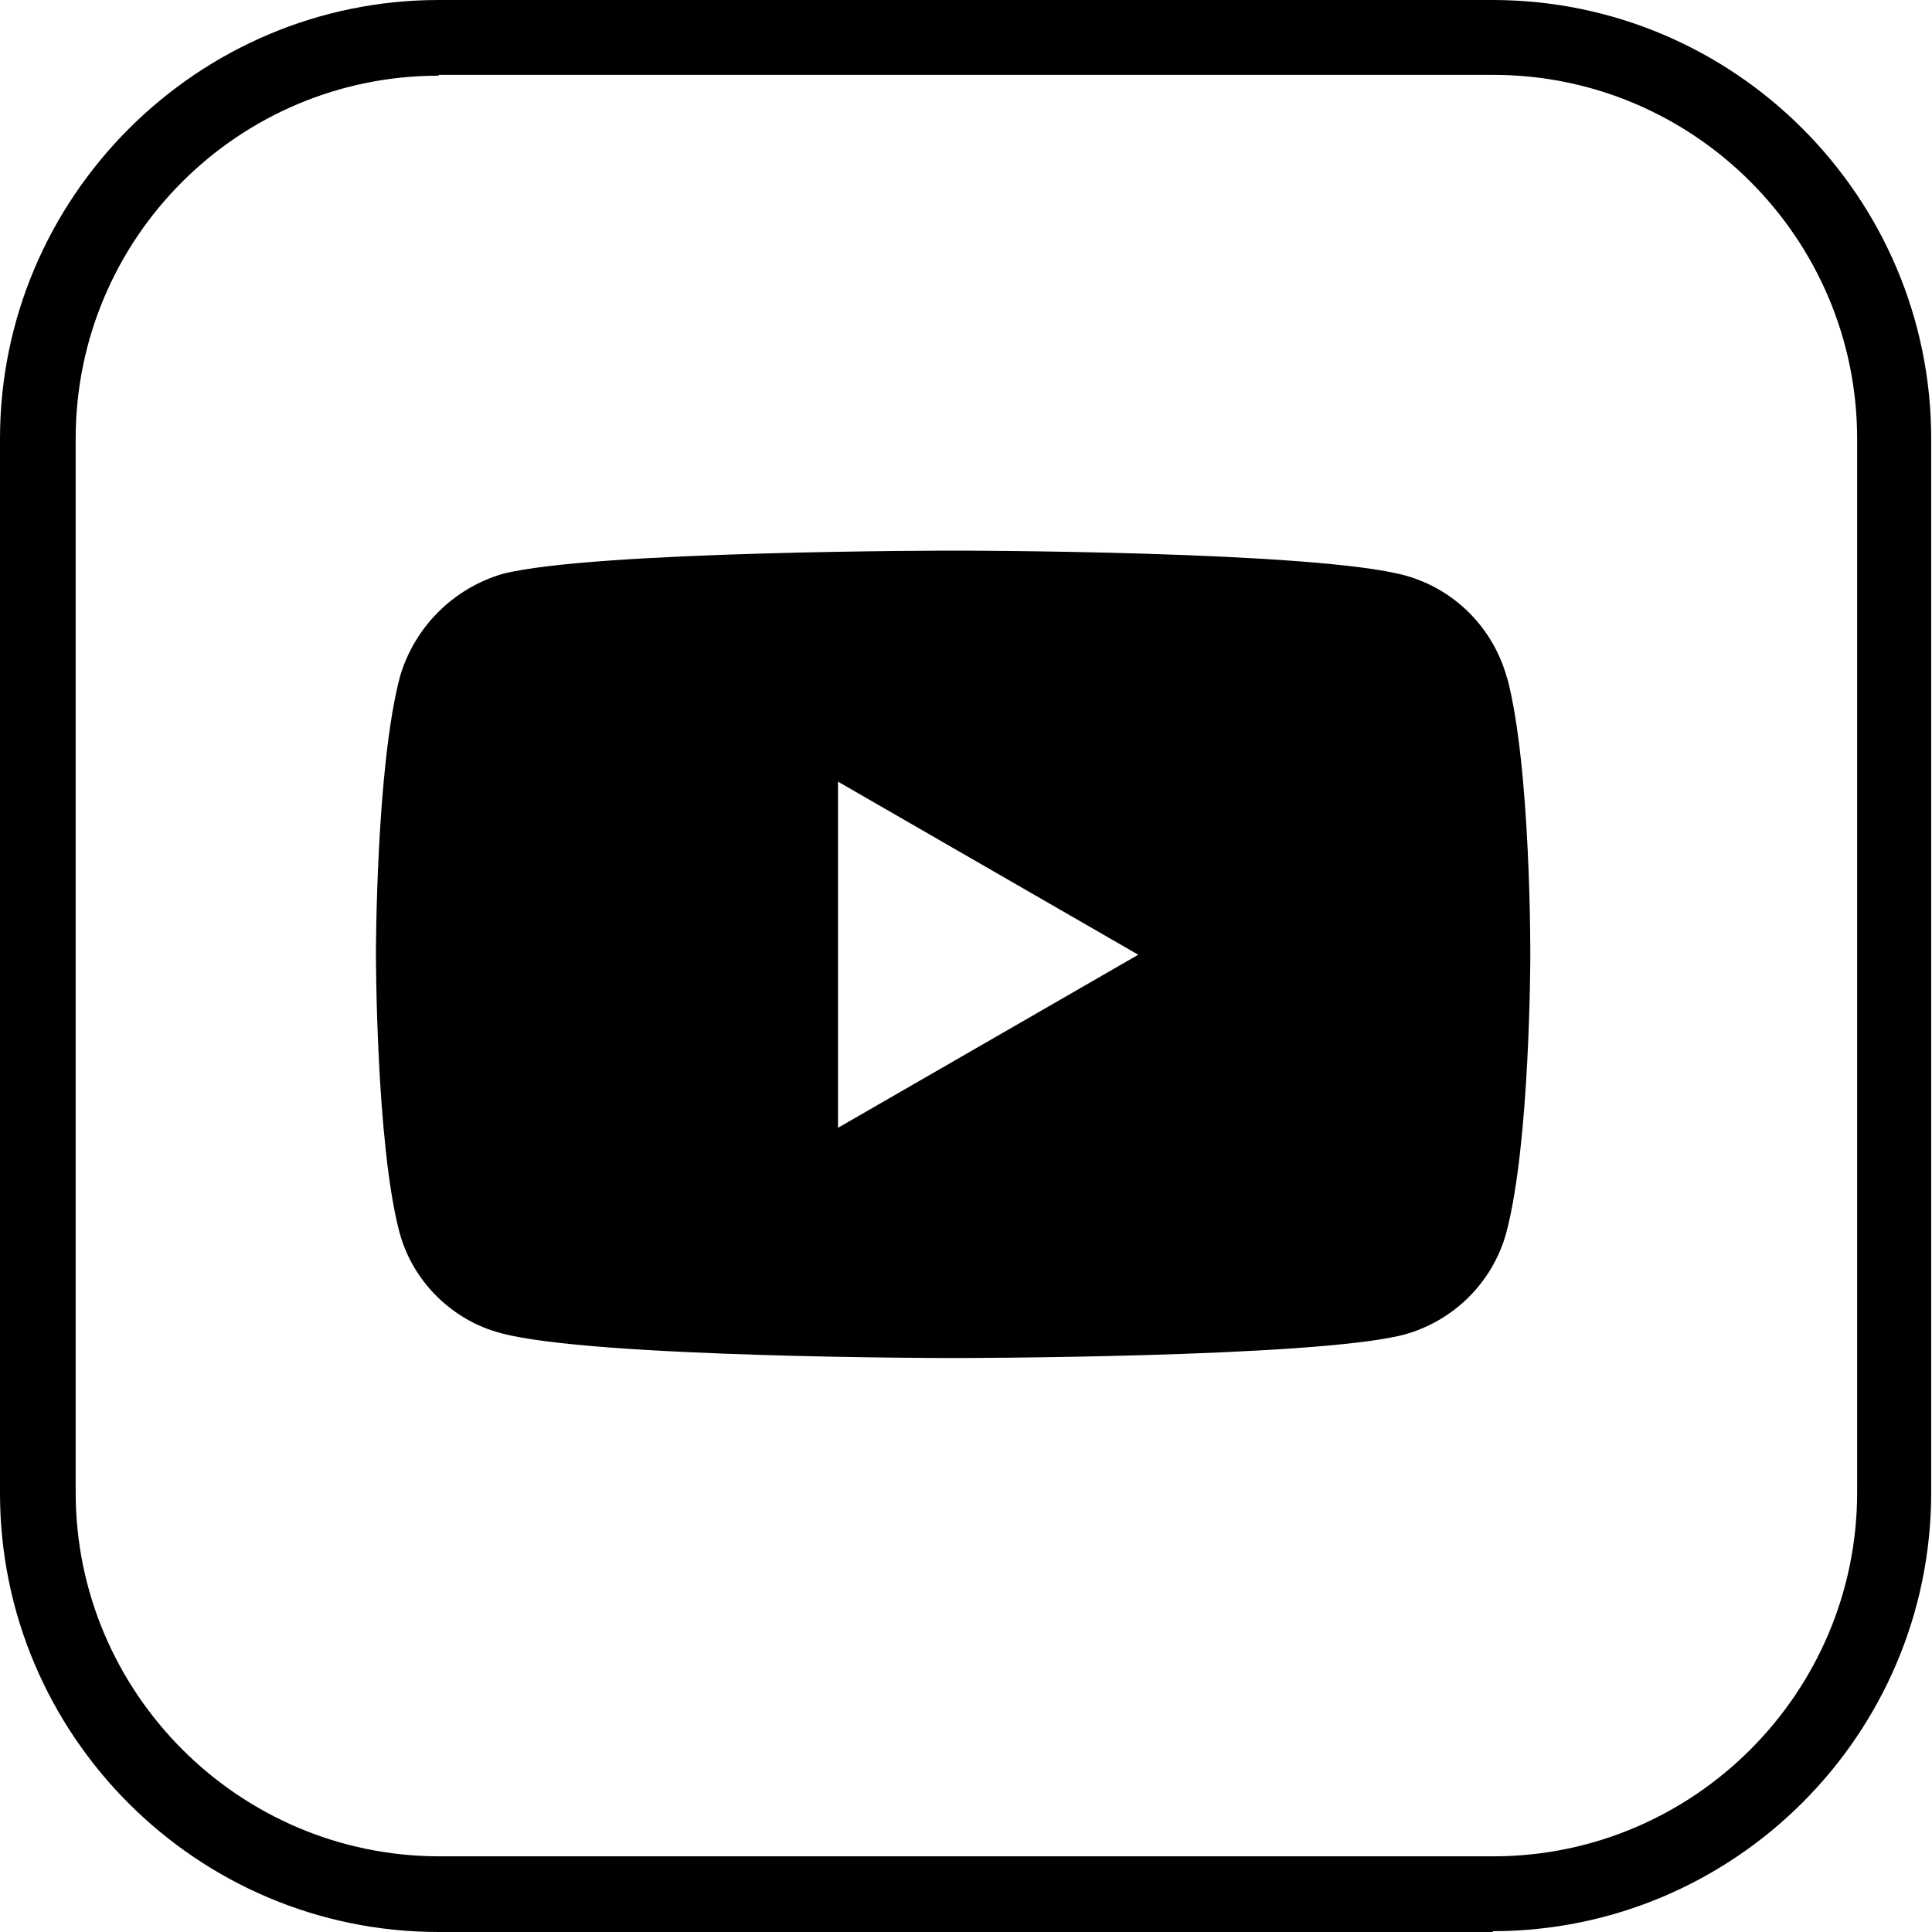
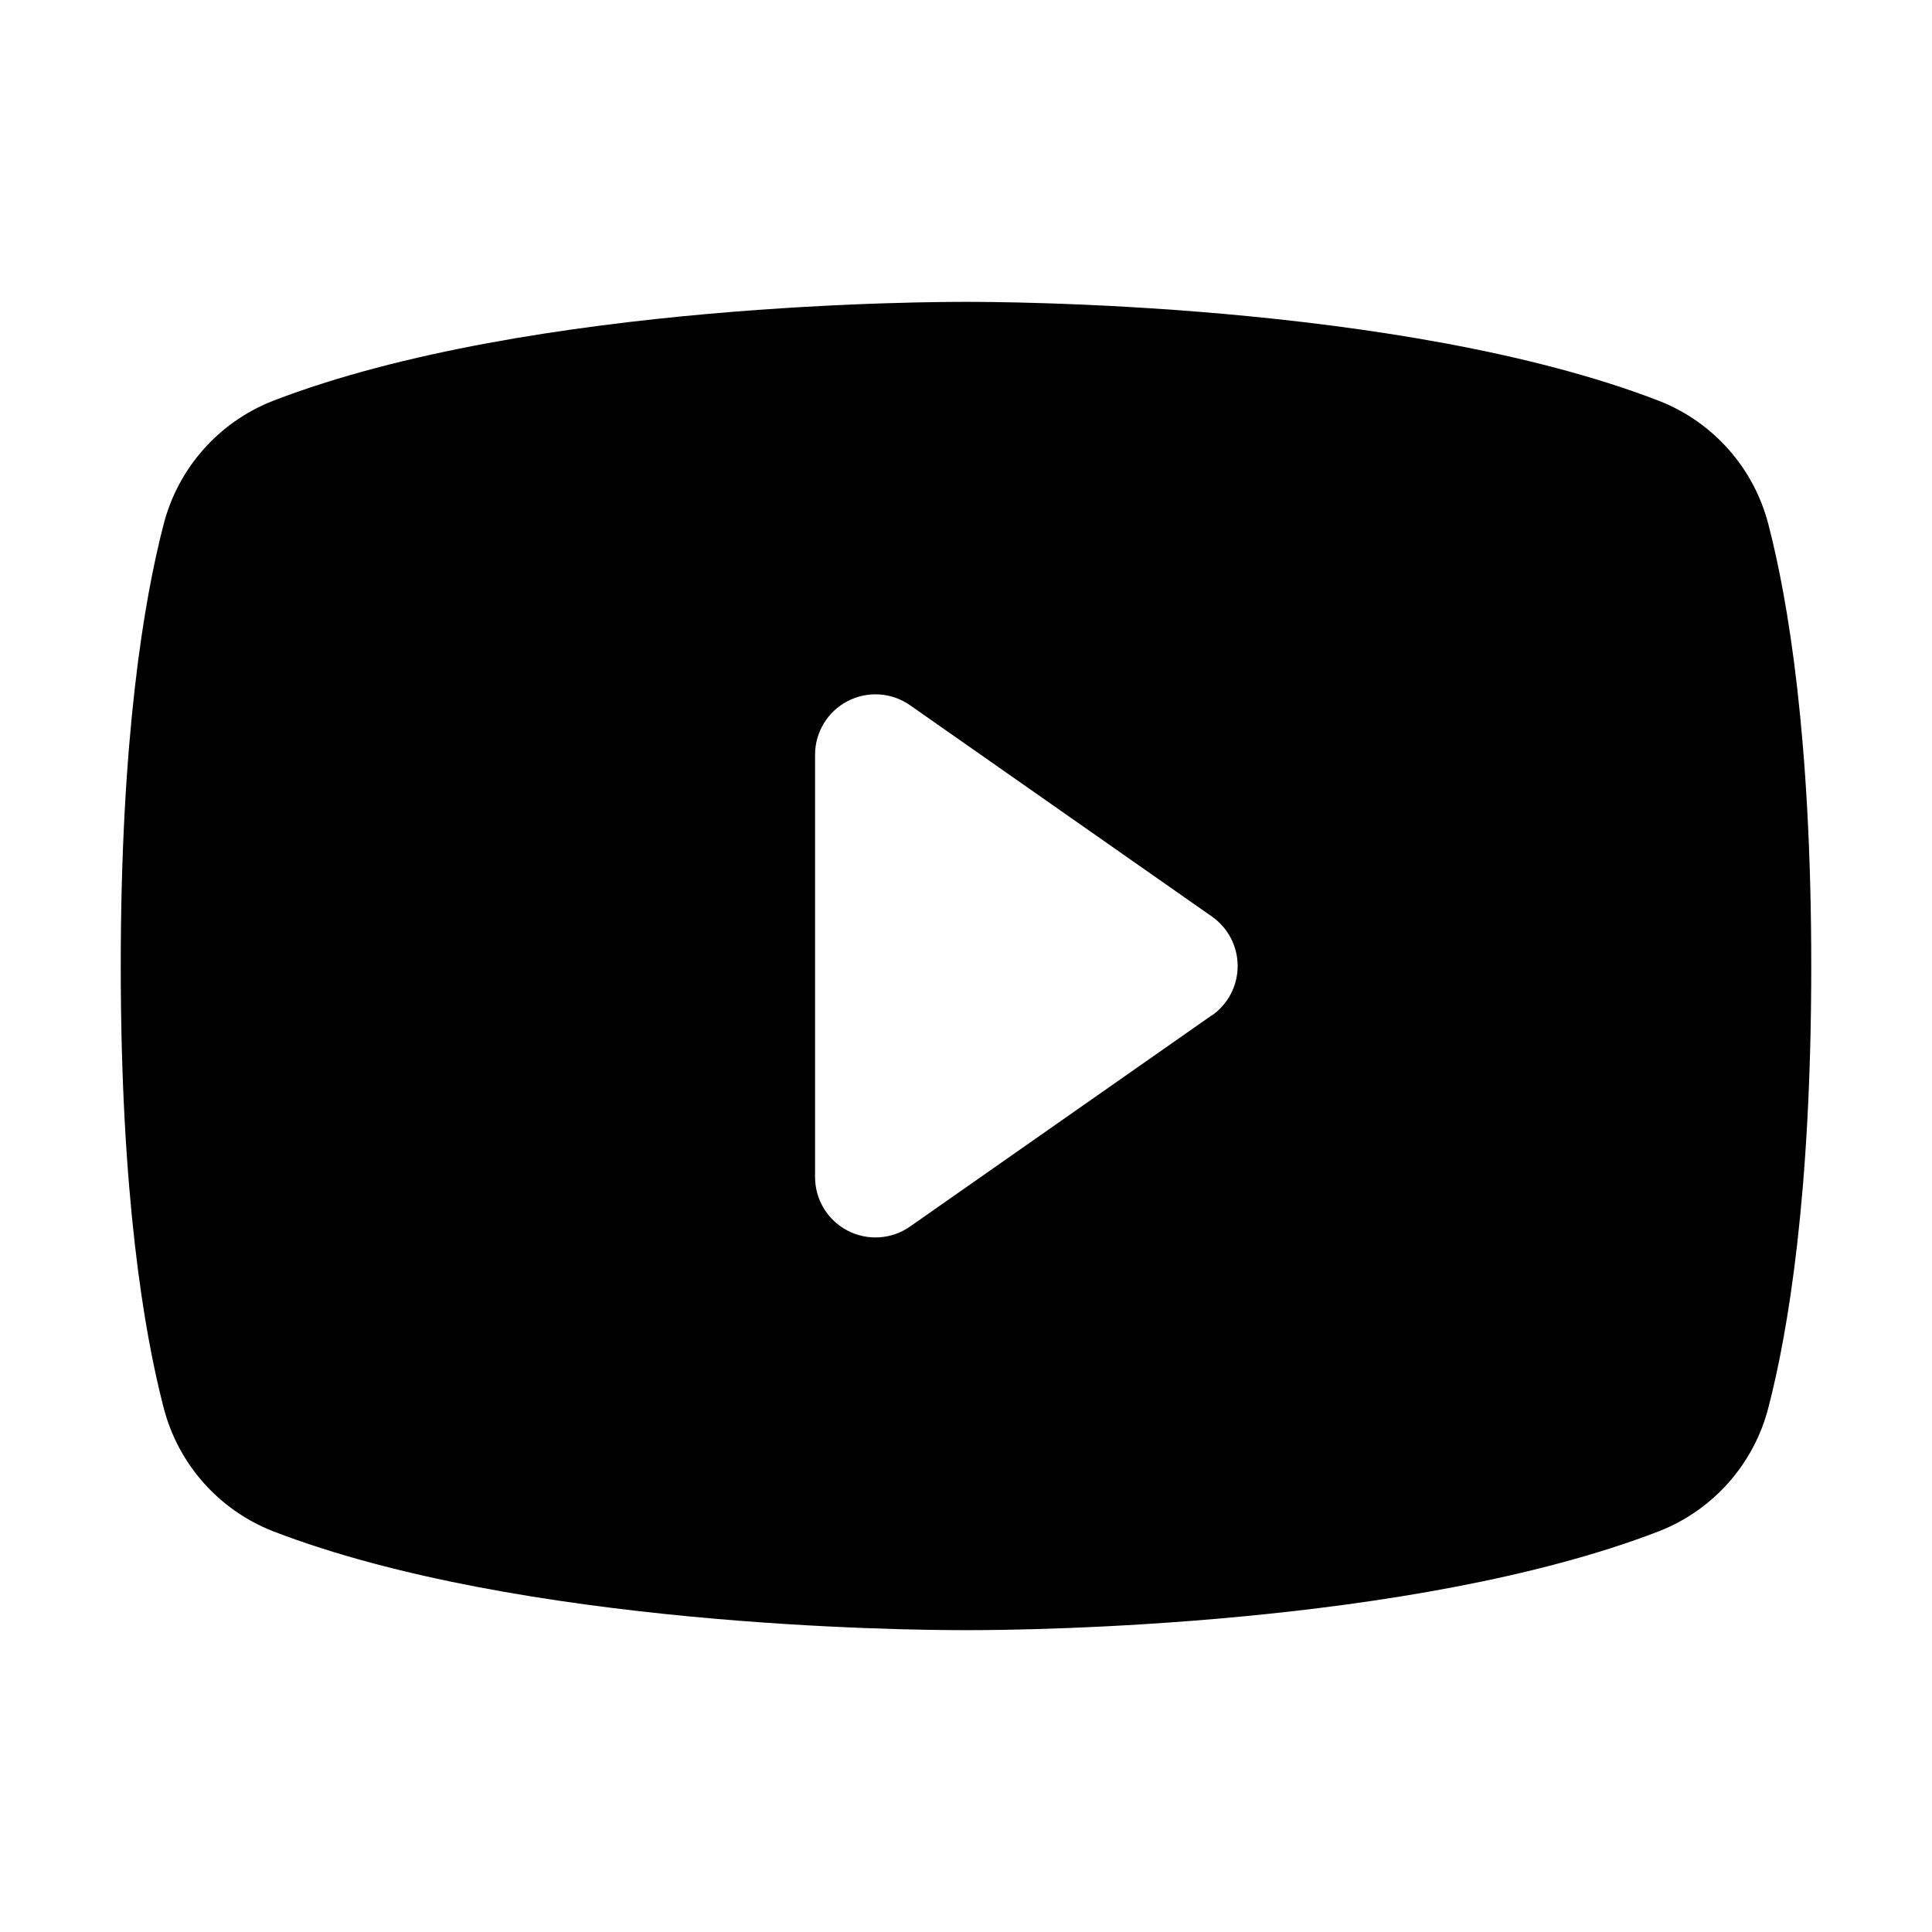
- <svg xmlns="http://www.w3.org/2000/svg" data-name="Capa 2" viewBox="0 0 24 24" fill="currentColor">
-   <g data-name="Capa 1">
-     <path d="M18.55 24H5.45C2.44 24 0 21.55 0 18.55V5.45C0 2.45 2.45 0 5.45 0h13.09c3.01 0 5.45 2.45 5.45 5.45v13.09c0 3.01-2.45 5.45-5.45 5.45ZM5.45.94C2.96.94.94 2.96.94 5.45v13.09c0 2.49 2.03 4.52 4.52 4.52h13.09c2.49 0 4.52-2.03 4.52-4.52V5.45c0-2.49-2.03-4.52-4.52-4.52H5.45Z" />
-     <path d="M18.72 8.42c-.17-.62-.65-1.1-1.26-1.27-1.12-.31-5.61-.31-5.61-.31s-4.49 0-5.61.29c-.61.18-1.09.66-1.27 1.27-.3 1.12-.3 3.45-.3 3.45s0 2.34.29 3.45c.16.61.65 1.1 1.26 1.26 1.13.31 5.61.31 5.61.31s4.49 0 5.61-.29c.62-.17 1.1-.65 1.27-1.26.3-1.12.3-3.45.3-3.45s.01-2.34-.29-3.46Zm-8.31 5.59v-4.3l3.73 2.15-3.73 2.15Z" />
-   </g>
+ <svg xmlns="http://www.w3.org/2000/svg" width="32" height="32" viewBox="0 0 256 256">
+   <path fill="currentColor" d="M234.33 69.52a24 24 0 0 0-14.49-16.4C185.56 39.88 131 40 128 40s-57.56-.12-91.84 13.12a24 24 0 0 0-14.49 16.4C19.08 79.5 16 97.74 16 128s3.08 48.5 5.67 58.48a24 24 0 0 0 14.49 16.41C69 215.56 120.4 216 127.34 216h1.32c6.94 0 58.37-.44 91.18-13.11a24 24 0 0 0 14.49-16.41c2.59-10 5.67-28.22 5.67-58.48s-3.08-48.5-5.67-58.48m-73.74 65l-40 28A8 8 0 0 1 108 156v-56a8 8 0 0 1 12.59-6.55l40 28a8 8 0 0 1 0 13.1Z" />
</svg>
